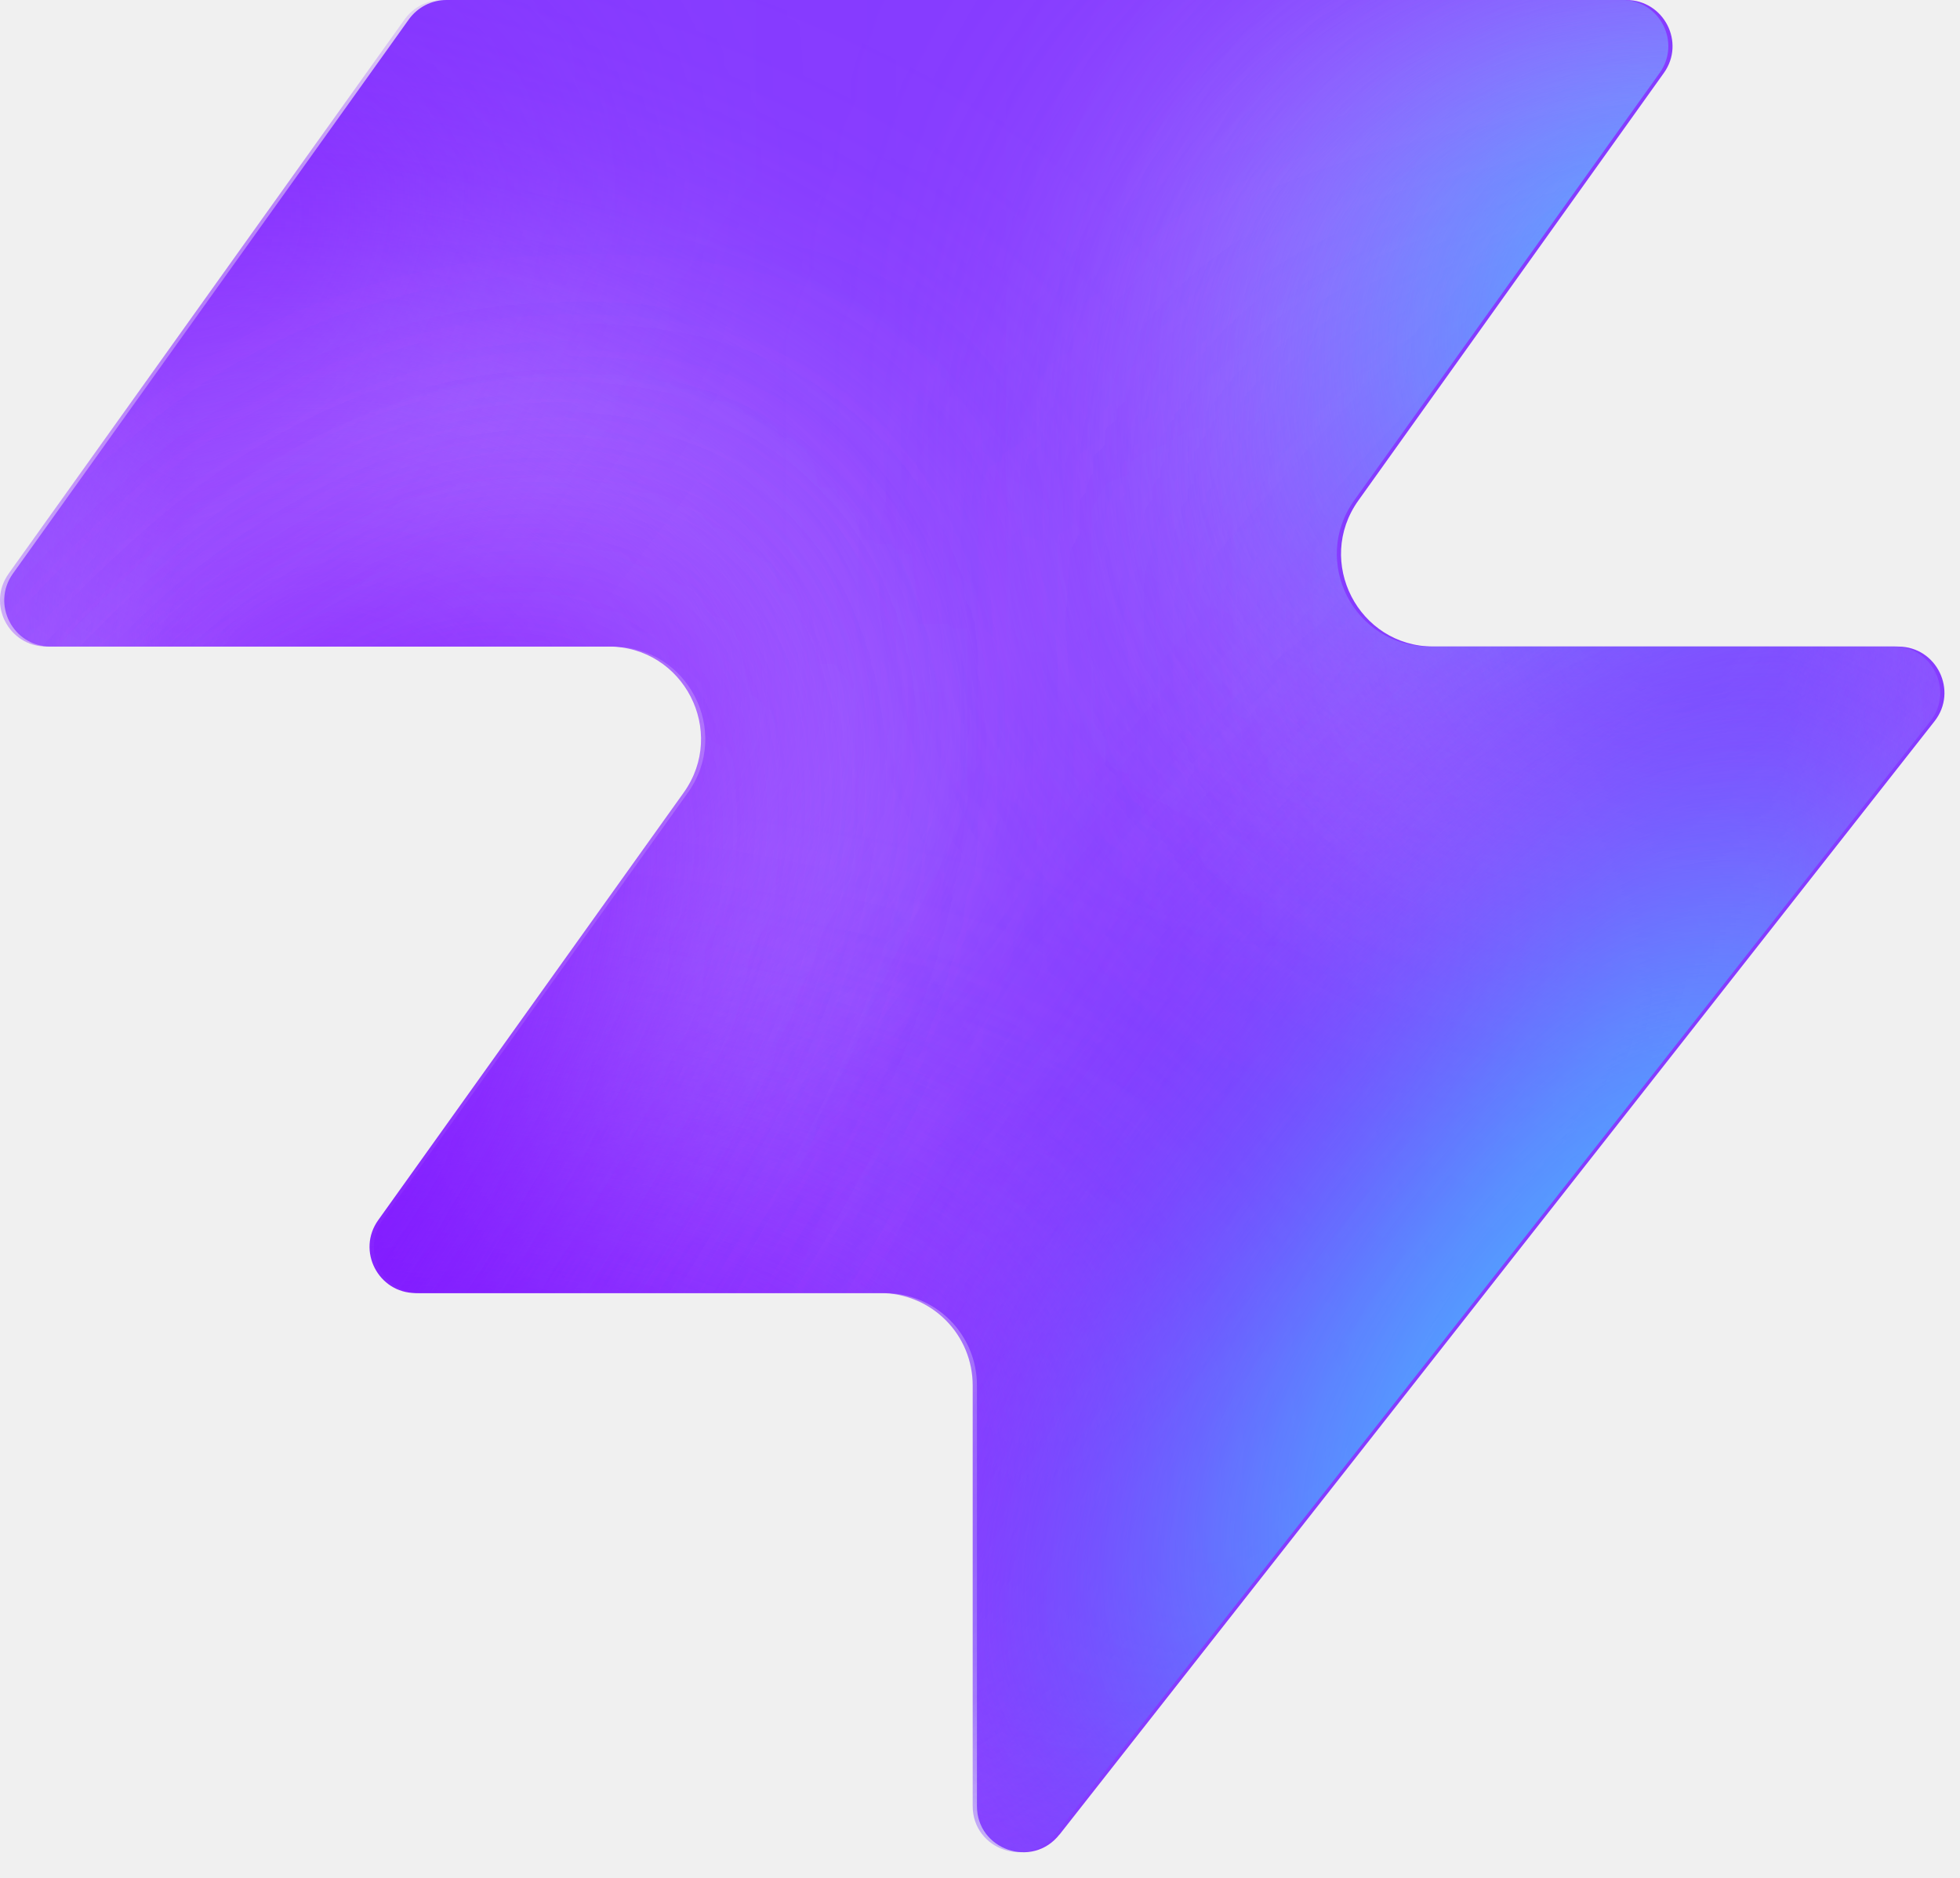
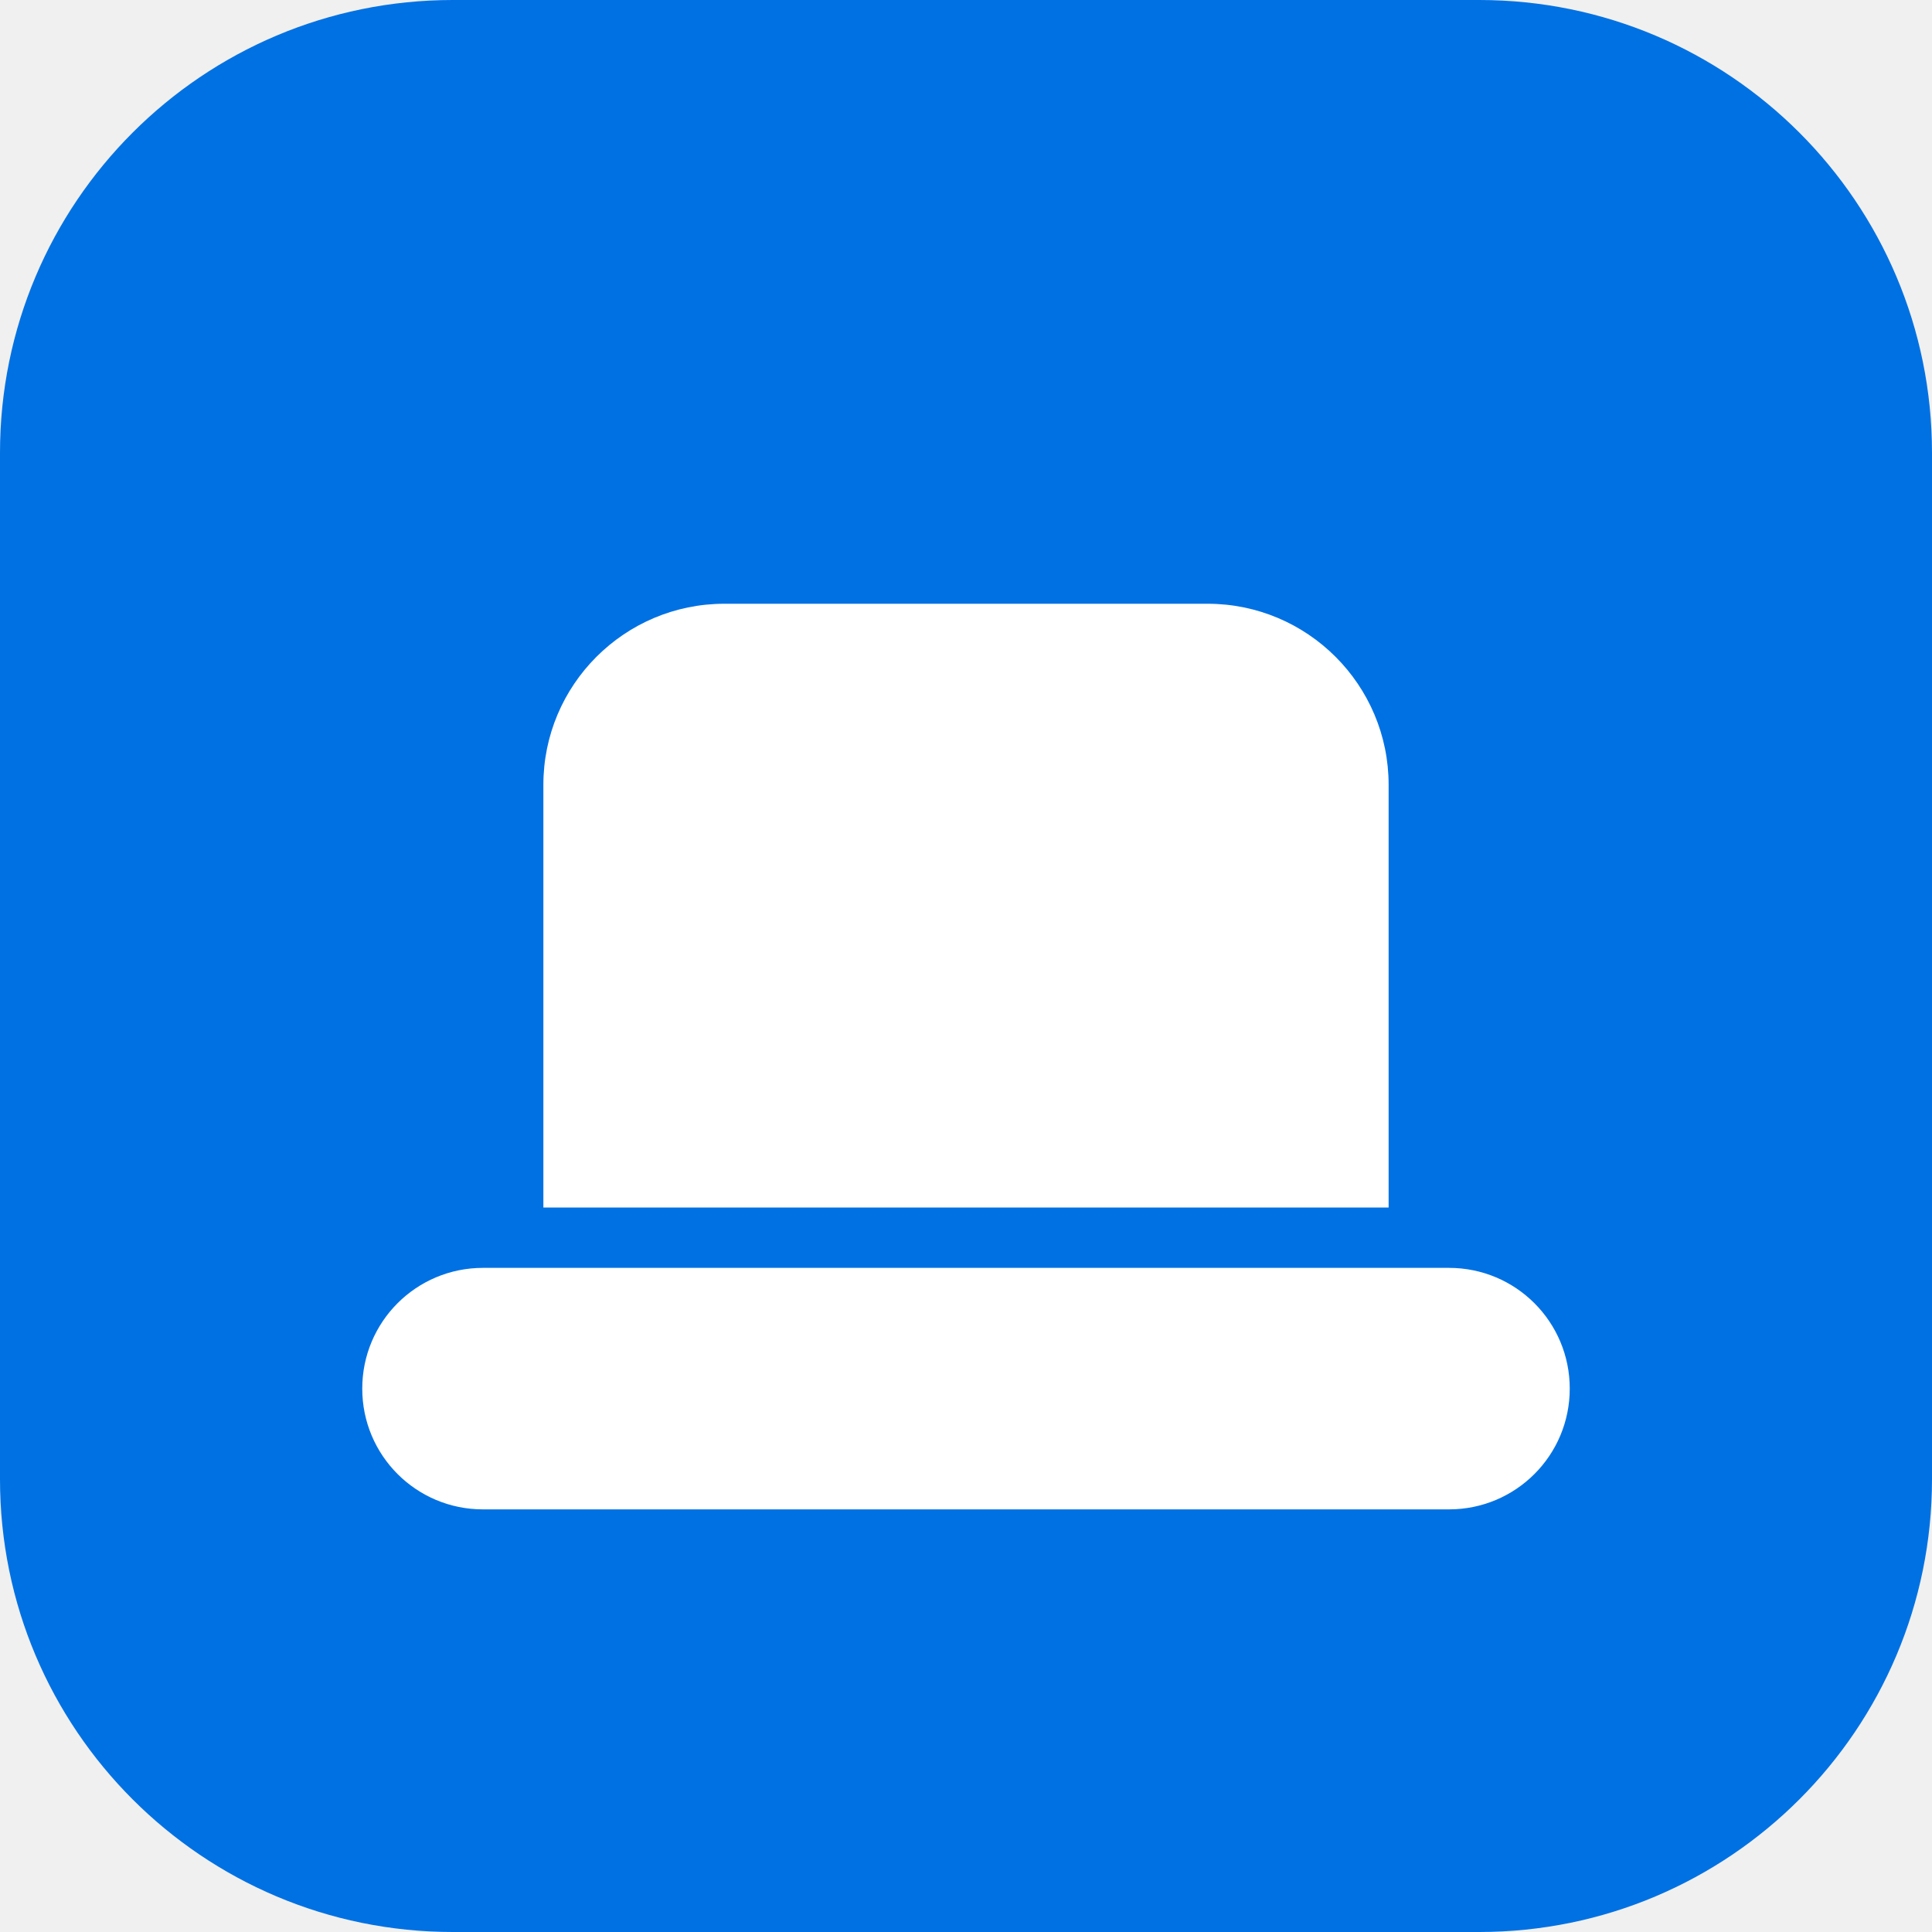
- <svg xmlns="http://www.w3.org/2000/svg" width="48" height="46" fill="none" viewBox="0 0 48 46">
-   <path fill="#863bff" d="M25.946 44.938c-.664.845-2.021.375-2.021-.698V33.937a2.26 2.26 0 0 0-2.262-2.262H10.287c-.92 0-1.456-1.04-.92-1.788l7.48-10.471c1.07-1.497 0-3.578-1.842-3.578H1.237c-.92 0-1.456-1.04-.92-1.788L10.013.474c.214-.297.556-.474.92-.474h28.894c.92 0 1.456 1.04.92 1.788l-7.48 10.471c-1.07 1.498 0 3.579 1.842 3.579h11.377c.943 0 1.473 1.088.89 1.83L25.947 44.94z" style="fill:#863bff;fill:color(display-p3 .525 .23 1);fill-opacity:1" />
-   <mask id="a" width="48" height="46" x="0" y="0" maskUnits="userSpaceOnUse" style="mask-type:alpha">
-     <path fill="#000" d="M25.842 44.938c-.664.844-2.021.375-2.021-.698V33.937a2.26 2.26 0 0 0-2.262-2.262H10.183c-.92 0-1.456-1.04-.92-1.788l7.48-10.471c1.07-1.498 0-3.579-1.842-3.579H1.133c-.92 0-1.456-1.04-.92-1.787L9.91.473c.214-.297.556-.474.92-.474h28.894c.92 0 1.456 1.04.92 1.788l-7.48 10.471c-1.07 1.498 0 3.578 1.842 3.578h11.377c.943 0 1.473 1.088.89 1.832L25.843 44.94z" style="fill:#000;fill-opacity:1" />
-   </mask>
-   <g mask="url(#a)">
-     <g filter="url(#b)">
-       <ellipse cx="5.508" cy="14.704" fill="#ede6ff" rx="5.508" ry="14.704" style="fill:#ede6ff;fill:color(display-p3 .927 .903 1);fill-opacity:1" transform="matrix(.00324 1 1 -.00324 -4.47 31.516)" />
-     </g>
-     <g filter="url(#c)">
-       <ellipse cx="10.399" cy="29.851" fill="#ede6ff" rx="10.399" ry="29.851" style="fill:#ede6ff;fill:color(display-p3 .927 .903 1);fill-opacity:1" transform="matrix(.00324 1 1 -.00324 -39.328 7.883)" />
-     </g>
-     <g filter="url(#d)">
-       <ellipse cx="5.508" cy="30.487" fill="#7e14ff" rx="5.508" ry="30.487" style="fill:#7e14ff;fill:color(display-p3 .492 .077 1);fill-opacity:1" transform="rotate(89.814 -25.913 -14.639)scale(1 -1)" />
-     </g>
-     <g filter="url(#e)">
-       <ellipse cx="5.508" cy="30.599" fill="#7e14ff" rx="5.508" ry="30.599" style="fill:#7e14ff;fill:color(display-p3 .492 .077 1);fill-opacity:1" transform="rotate(89.814 -32.644 -3.334)scale(1 -1)" />
-     </g>
-     <g filter="url(#f)">
-       <ellipse cx="5.508" cy="30.599" fill="#7e14ff" rx="5.508" ry="30.599" style="fill:#7e14ff;fill:color(display-p3 .492 .077 1);fill-opacity:1" transform="matrix(.00324 1 1 -.00324 -34.34 30.47)" />
-     </g>
-     <g filter="url(#g)">
-       <ellipse cx="14.072" cy="22.078" fill="#ede6ff" rx="14.072" ry="22.078" style="fill:#ede6ff;fill:color(display-p3 .927 .903 1);fill-opacity:1" transform="rotate(93.35 24.506 48.493)scale(-1 1)" />
-     </g>
-     <g filter="url(#h)">
-       <ellipse cx="3.47" cy="21.501" fill="#7e14ff" rx="3.47" ry="21.501" style="fill:#7e14ff;fill:color(display-p3 .492 .077 1);fill-opacity:1" transform="rotate(89.009 28.708 47.59)scale(-1 1)" />
-     </g>
-     <g filter="url(#i)">
-       <ellipse cx="3.47" cy="21.501" fill="#7e14ff" rx="3.47" ry="21.501" style="fill:#7e14ff;fill:color(display-p3 .492 .077 1);fill-opacity:1" transform="rotate(89.009 28.708 47.59)scale(-1 1)" />
-     </g>
-     <g filter="url(#j)">
-       <ellipse cx=".387" cy="8.972" fill="#7e14ff" rx="4.407" ry="29.108" style="fill:#7e14ff;fill:color(display-p3 .492 .077 1);fill-opacity:1" transform="rotate(39.51 .387 8.972)" />
-     </g>
-     <g filter="url(#k)">
-       <ellipse cx="47.523" cy="-6.092" fill="#7e14ff" rx="4.407" ry="29.108" style="fill:#7e14ff;fill:color(display-p3 .492 .077 1);fill-opacity:1" transform="rotate(37.892 47.523 -6.092)" />
-     </g>
-     <g filter="url(#l)">
-       <ellipse cx="41.412" cy="6.333" fill="#47bfff" rx="5.971" ry="9.665" style="fill:#47bfff;fill:color(display-p3 .28 .748 1);fill-opacity:1" transform="rotate(37.892 41.412 6.333)" />
-     </g>
-     <g filter="url(#m)">
-       <ellipse cx="-1.879" cy="38.332" fill="#7e14ff" rx="4.407" ry="29.108" style="fill:#7e14ff;fill:color(display-p3 .492 .077 1);fill-opacity:1" transform="rotate(37.892 -1.88 38.332)" />
-     </g>
-     <g filter="url(#n)">
-       <ellipse cx="-1.879" cy="38.332" fill="#7e14ff" rx="4.407" ry="29.108" style="fill:#7e14ff;fill:color(display-p3 .492 .077 1);fill-opacity:1" transform="rotate(37.892 -1.88 38.332)" />
-     </g>
-     <g filter="url(#o)">
-       <ellipse cx="35.651" cy="29.907" fill="#7e14ff" rx="4.407" ry="29.108" style="fill:#7e14ff;fill:color(display-p3 .492 .077 1);fill-opacity:1" transform="rotate(37.892 35.651 29.907)" />
-     </g>
-     <g filter="url(#p)">
-       <ellipse cx="38.418" cy="32.4" fill="#47bfff" rx="5.971" ry="15.297" style="fill:#47bfff;fill:color(display-p3 .28 .748 1);fill-opacity:1" transform="rotate(37.892 38.418 32.4)" />
-     </g>
-   </g>
-   <defs>
-     <filter id="b" width="60.045" height="41.654" x="-19.77" y="16.149" color-interpolation-filters="sRGB" filterUnits="userSpaceOnUse">
-       <feFlood flood-opacity="0" result="BackgroundImageFix" />
-       <feBlend in="SourceGraphic" in2="BackgroundImageFix" result="shape" />
-       <feGaussianBlur result="effect1_foregroundBlur_2002_17158" stdDeviation="7.659" />
-     </filter>
-     <filter id="c" width="90.34" height="51.437" x="-54.613" y="-7.533" color-interpolation-filters="sRGB" filterUnits="userSpaceOnUse">
-       <feFlood flood-opacity="0" result="BackgroundImageFix" />
-       <feBlend in="SourceGraphic" in2="BackgroundImageFix" result="shape" />
-       <feGaussianBlur result="effect1_foregroundBlur_2002_17158" stdDeviation="7.659" />
-     </filter>
-     <filter id="d" width="79.355" height="29.4" x="-49.64" y="2.03" color-interpolation-filters="sRGB" filterUnits="userSpaceOnUse">
-       <feFlood flood-opacity="0" result="BackgroundImageFix" />
-       <feBlend in="SourceGraphic" in2="BackgroundImageFix" result="shape" />
-       <feGaussianBlur result="effect1_foregroundBlur_2002_17158" stdDeviation="4.596" />
-     </filter>
-     <filter id="e" width="79.579" height="29.4" x="-45.045" y="20.029" color-interpolation-filters="sRGB" filterUnits="userSpaceOnUse">
-       <feFlood flood-opacity="0" result="BackgroundImageFix" />
-       <feBlend in="SourceGraphic" in2="BackgroundImageFix" result="shape" />
-       <feGaussianBlur result="effect1_foregroundBlur_2002_17158" stdDeviation="4.596" />
-     </filter>
-     <filter id="f" width="79.579" height="29.4" x="-43.513" y="21.178" color-interpolation-filters="sRGB" filterUnits="userSpaceOnUse">
-       <feFlood flood-opacity="0" result="BackgroundImageFix" />
-       <feBlend in="SourceGraphic" in2="BackgroundImageFix" result="shape" />
-       <feGaussianBlur result="effect1_foregroundBlur_2002_17158" stdDeviation="4.596" />
-     </filter>
-     <filter id="g" width="74.749" height="58.852" x="15.756" y="-17.901" color-interpolation-filters="sRGB" filterUnits="userSpaceOnUse">
-       <feFlood flood-opacity="0" result="BackgroundImageFix" />
-       <feBlend in="SourceGraphic" in2="BackgroundImageFix" result="shape" />
-       <feGaussianBlur result="effect1_foregroundBlur_2002_17158" stdDeviation="7.659" />
-     </filter>
-     <filter id="h" width="61.377" height="25.362" x="23.548" y="2.284" color-interpolation-filters="sRGB" filterUnits="userSpaceOnUse">
-       <feFlood flood-opacity="0" result="BackgroundImageFix" />
-       <feBlend in="SourceGraphic" in2="BackgroundImageFix" result="shape" />
-       <feGaussianBlur result="effect1_foregroundBlur_2002_17158" stdDeviation="4.596" />
-     </filter>
-     <filter id="i" width="61.377" height="25.362" x="23.548" y="2.284" color-interpolation-filters="sRGB" filterUnits="userSpaceOnUse">
-       <feFlood flood-opacity="0" result="BackgroundImageFix" />
-       <feBlend in="SourceGraphic" in2="BackgroundImageFix" result="shape" />
-       <feGaussianBlur result="effect1_foregroundBlur_2002_17158" stdDeviation="4.596" />
-     </filter>
-     <filter id="j" width="56.045" height="63.649" x="-27.636" y="-22.853" color-interpolation-filters="sRGB" filterUnits="userSpaceOnUse">
-       <feFlood flood-opacity="0" result="BackgroundImageFix" />
-       <feBlend in="SourceGraphic" in2="BackgroundImageFix" result="shape" />
-       <feGaussianBlur result="effect1_foregroundBlur_2002_17158" stdDeviation="4.596" />
-     </filter>
-     <filter id="k" width="54.814" height="64.646" x="20.116" y="-38.415" color-interpolation-filters="sRGB" filterUnits="userSpaceOnUse">
-       <feFlood flood-opacity="0" result="BackgroundImageFix" />
-       <feBlend in="SourceGraphic" in2="BackgroundImageFix" result="shape" />
-       <feGaussianBlur result="effect1_foregroundBlur_2002_17158" stdDeviation="4.596" />
-     </filter>
-     <filter id="l" width="33.541" height="35.313" x="24.641" y="-11.323" color-interpolation-filters="sRGB" filterUnits="userSpaceOnUse">
-       <feFlood flood-opacity="0" result="BackgroundImageFix" />
-       <feBlend in="SourceGraphic" in2="BackgroundImageFix" result="shape" />
-       <feGaussianBlur result="effect1_foregroundBlur_2002_17158" stdDeviation="4.596" />
-     </filter>
-     <filter id="m" width="54.814" height="64.646" x="-29.286" y="6.009" color-interpolation-filters="sRGB" filterUnits="userSpaceOnUse">
-       <feFlood flood-opacity="0" result="BackgroundImageFix" />
-       <feBlend in="SourceGraphic" in2="BackgroundImageFix" result="shape" />
-       <feGaussianBlur result="effect1_foregroundBlur_2002_17158" stdDeviation="4.596" />
-     </filter>
-     <filter id="n" width="54.814" height="64.646" x="-29.286" y="6.009" color-interpolation-filters="sRGB" filterUnits="userSpaceOnUse">
-       <feFlood flood-opacity="0" result="BackgroundImageFix" />
-       <feBlend in="SourceGraphic" in2="BackgroundImageFix" result="shape" />
-       <feGaussianBlur result="effect1_foregroundBlur_2002_17158" stdDeviation="4.596" />
-     </filter>
-     <filter id="o" width="54.814" height="64.646" x="8.244" y="-2.416" color-interpolation-filters="sRGB" filterUnits="userSpaceOnUse">
-       <feFlood flood-opacity="0" result="BackgroundImageFix" />
-       <feBlend in="SourceGraphic" in2="BackgroundImageFix" result="shape" />
-       <feGaussianBlur result="effect1_foregroundBlur_2002_17158" stdDeviation="4.596" />
-     </filter>
-     <filter id="p" width="39.409" height="43.623" x="18.713" y="10.588" color-interpolation-filters="sRGB" filterUnits="userSpaceOnUse">
-       <feFlood flood-opacity="0" result="BackgroundImageFix" />
-       <feBlend in="SourceGraphic" in2="BackgroundImageFix" result="shape" />
-       <feGaussianBlur result="effect1_foregroundBlur_2002_17158" stdDeviation="4.596" />
-     </filter>
-   </defs>
+ <svg xmlns="http://www.w3.org/2000/svg" viewBox="0 0 512 512">
+   <rect width="512" height="512" rx="120" fill="#0071E3" />
+   <path fill="#ffffff" d="M144 320h224V208c0-26.5-21.5-48-48-48H192c-26.5 0-48 21.5-48 48v112zM96 368c0 17.7 14.3 32 32 32h256c17.7 0 32-14.3 32-32s-14.3-32-32-32H128c-17.7 0-32 14.3-32 32z" />
</svg>
